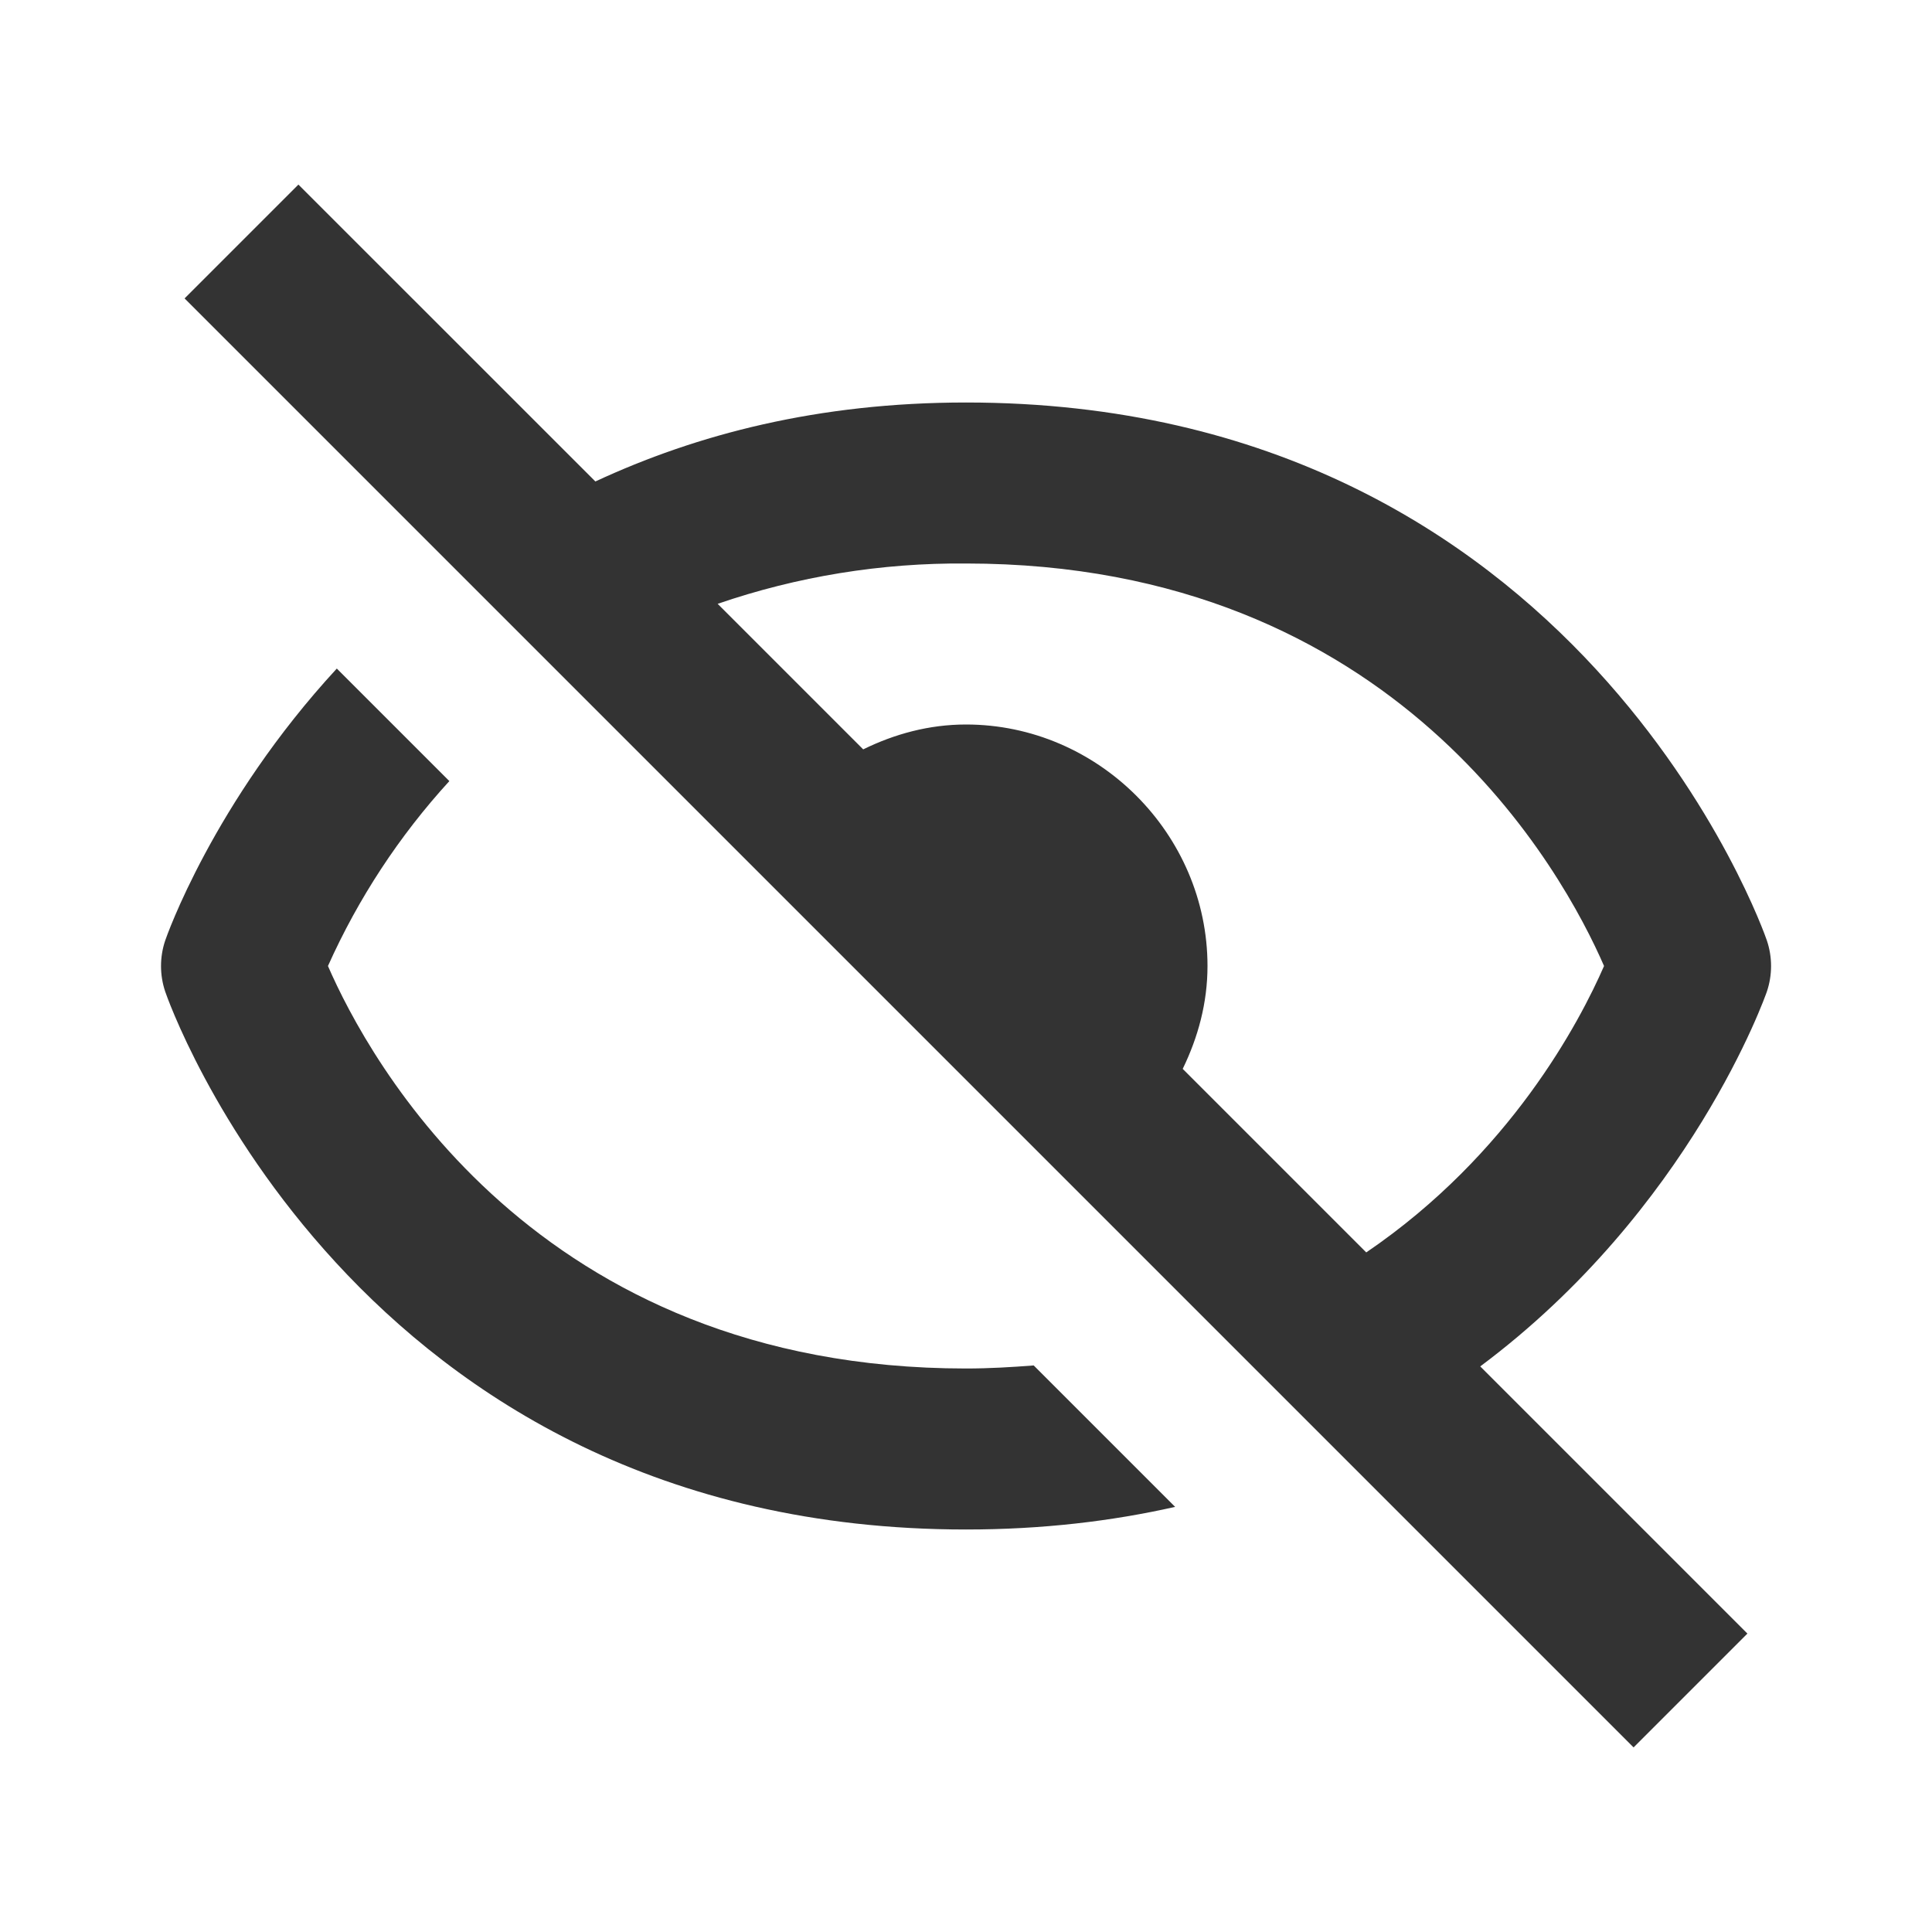
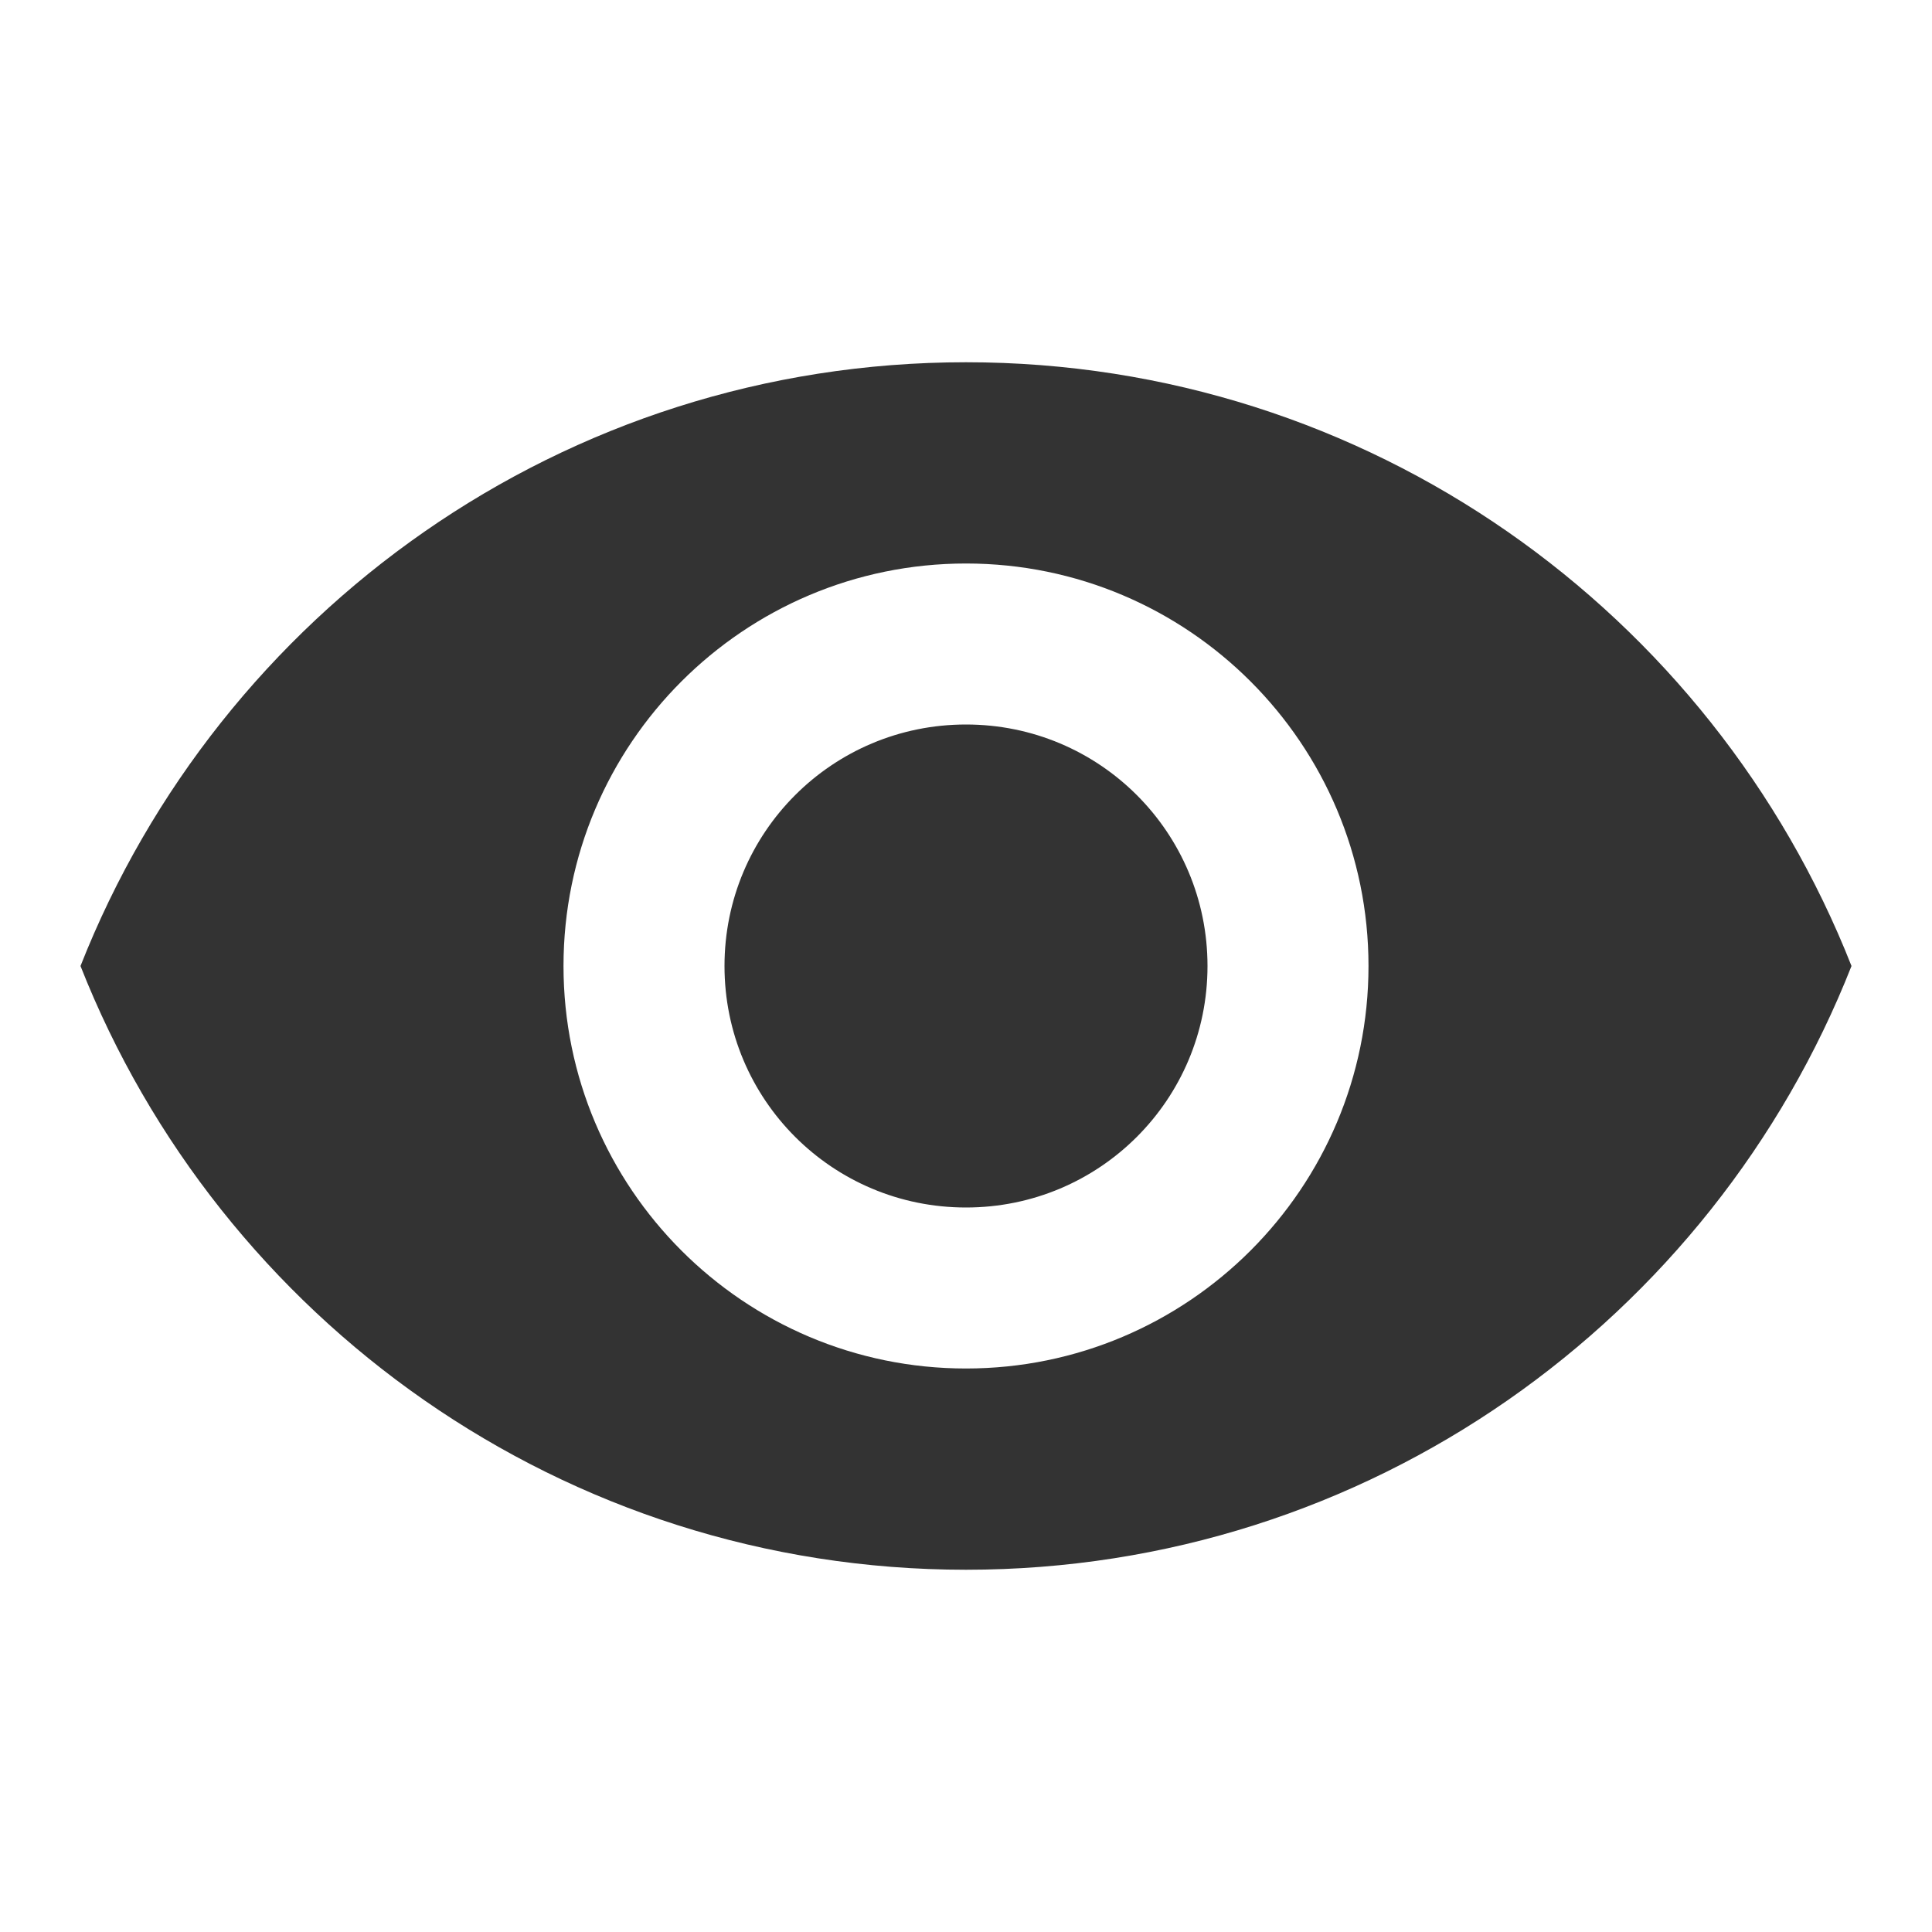
<svg xmlns="http://www.w3.org/2000/svg" width="24" height="24" viewBox="0 0 24 24" fill="none">
-   <path d="M12 19C12.946 19 13.81 18.897 14.598 18.719L12.841 16.962C12.568 16.983 12.291 17 12 17C6.649 17 4.576 13.154 4.074 12C4.451 11.159 4.96 10.383 5.582 9.703L4.184 8.305C2.646 9.972 2.063 11.651 2.052 11.684C1.983 11.889 1.983 12.112 2.052 12.317C2.073 12.383 4.367 19 12 19ZM12 5C10.163 5 8.654 5.396 7.396 5.981L3.707 2.293L2.293 3.707L20.293 21.707L21.707 20.293L18.388 16.974C21.002 15.023 21.935 12.359 21.949 12.317C22.018 12.112 22.018 11.889 21.949 11.684C21.927 11.617 19.633 5 12 5ZM16.972 15.558L14.692 13.278C14.882 12.888 15 12.459 15 12C15 10.359 13.641 9 12 9C11.541 9 11.112 9.118 10.723 9.309L8.915 7.501C9.907 7.16 10.95 6.991 12 7C17.351 7 19.424 10.846 19.926 12C19.624 12.692 18.76 14.342 16.972 15.558Z" fill="#333333" />
+   <path d="M12 4.5C7 4.5 2.73 7.61 1 12c1.73 4.39 6 7.5 11 7.5s9.27-3.11 11-7.5c-1.73-4.39-6-7.5-11-7.5zM12 17c-2.76 0-5-2.24-5-5s2.24-5 5-5 5 2.24 5 5-2.24 5-5 5zm0-8c-1.66 0-3 1.34-3 3s1.34 3 3 3 3-1.34 3-3-1.34-3-3-3z" fill="#333333" />
</svg>
